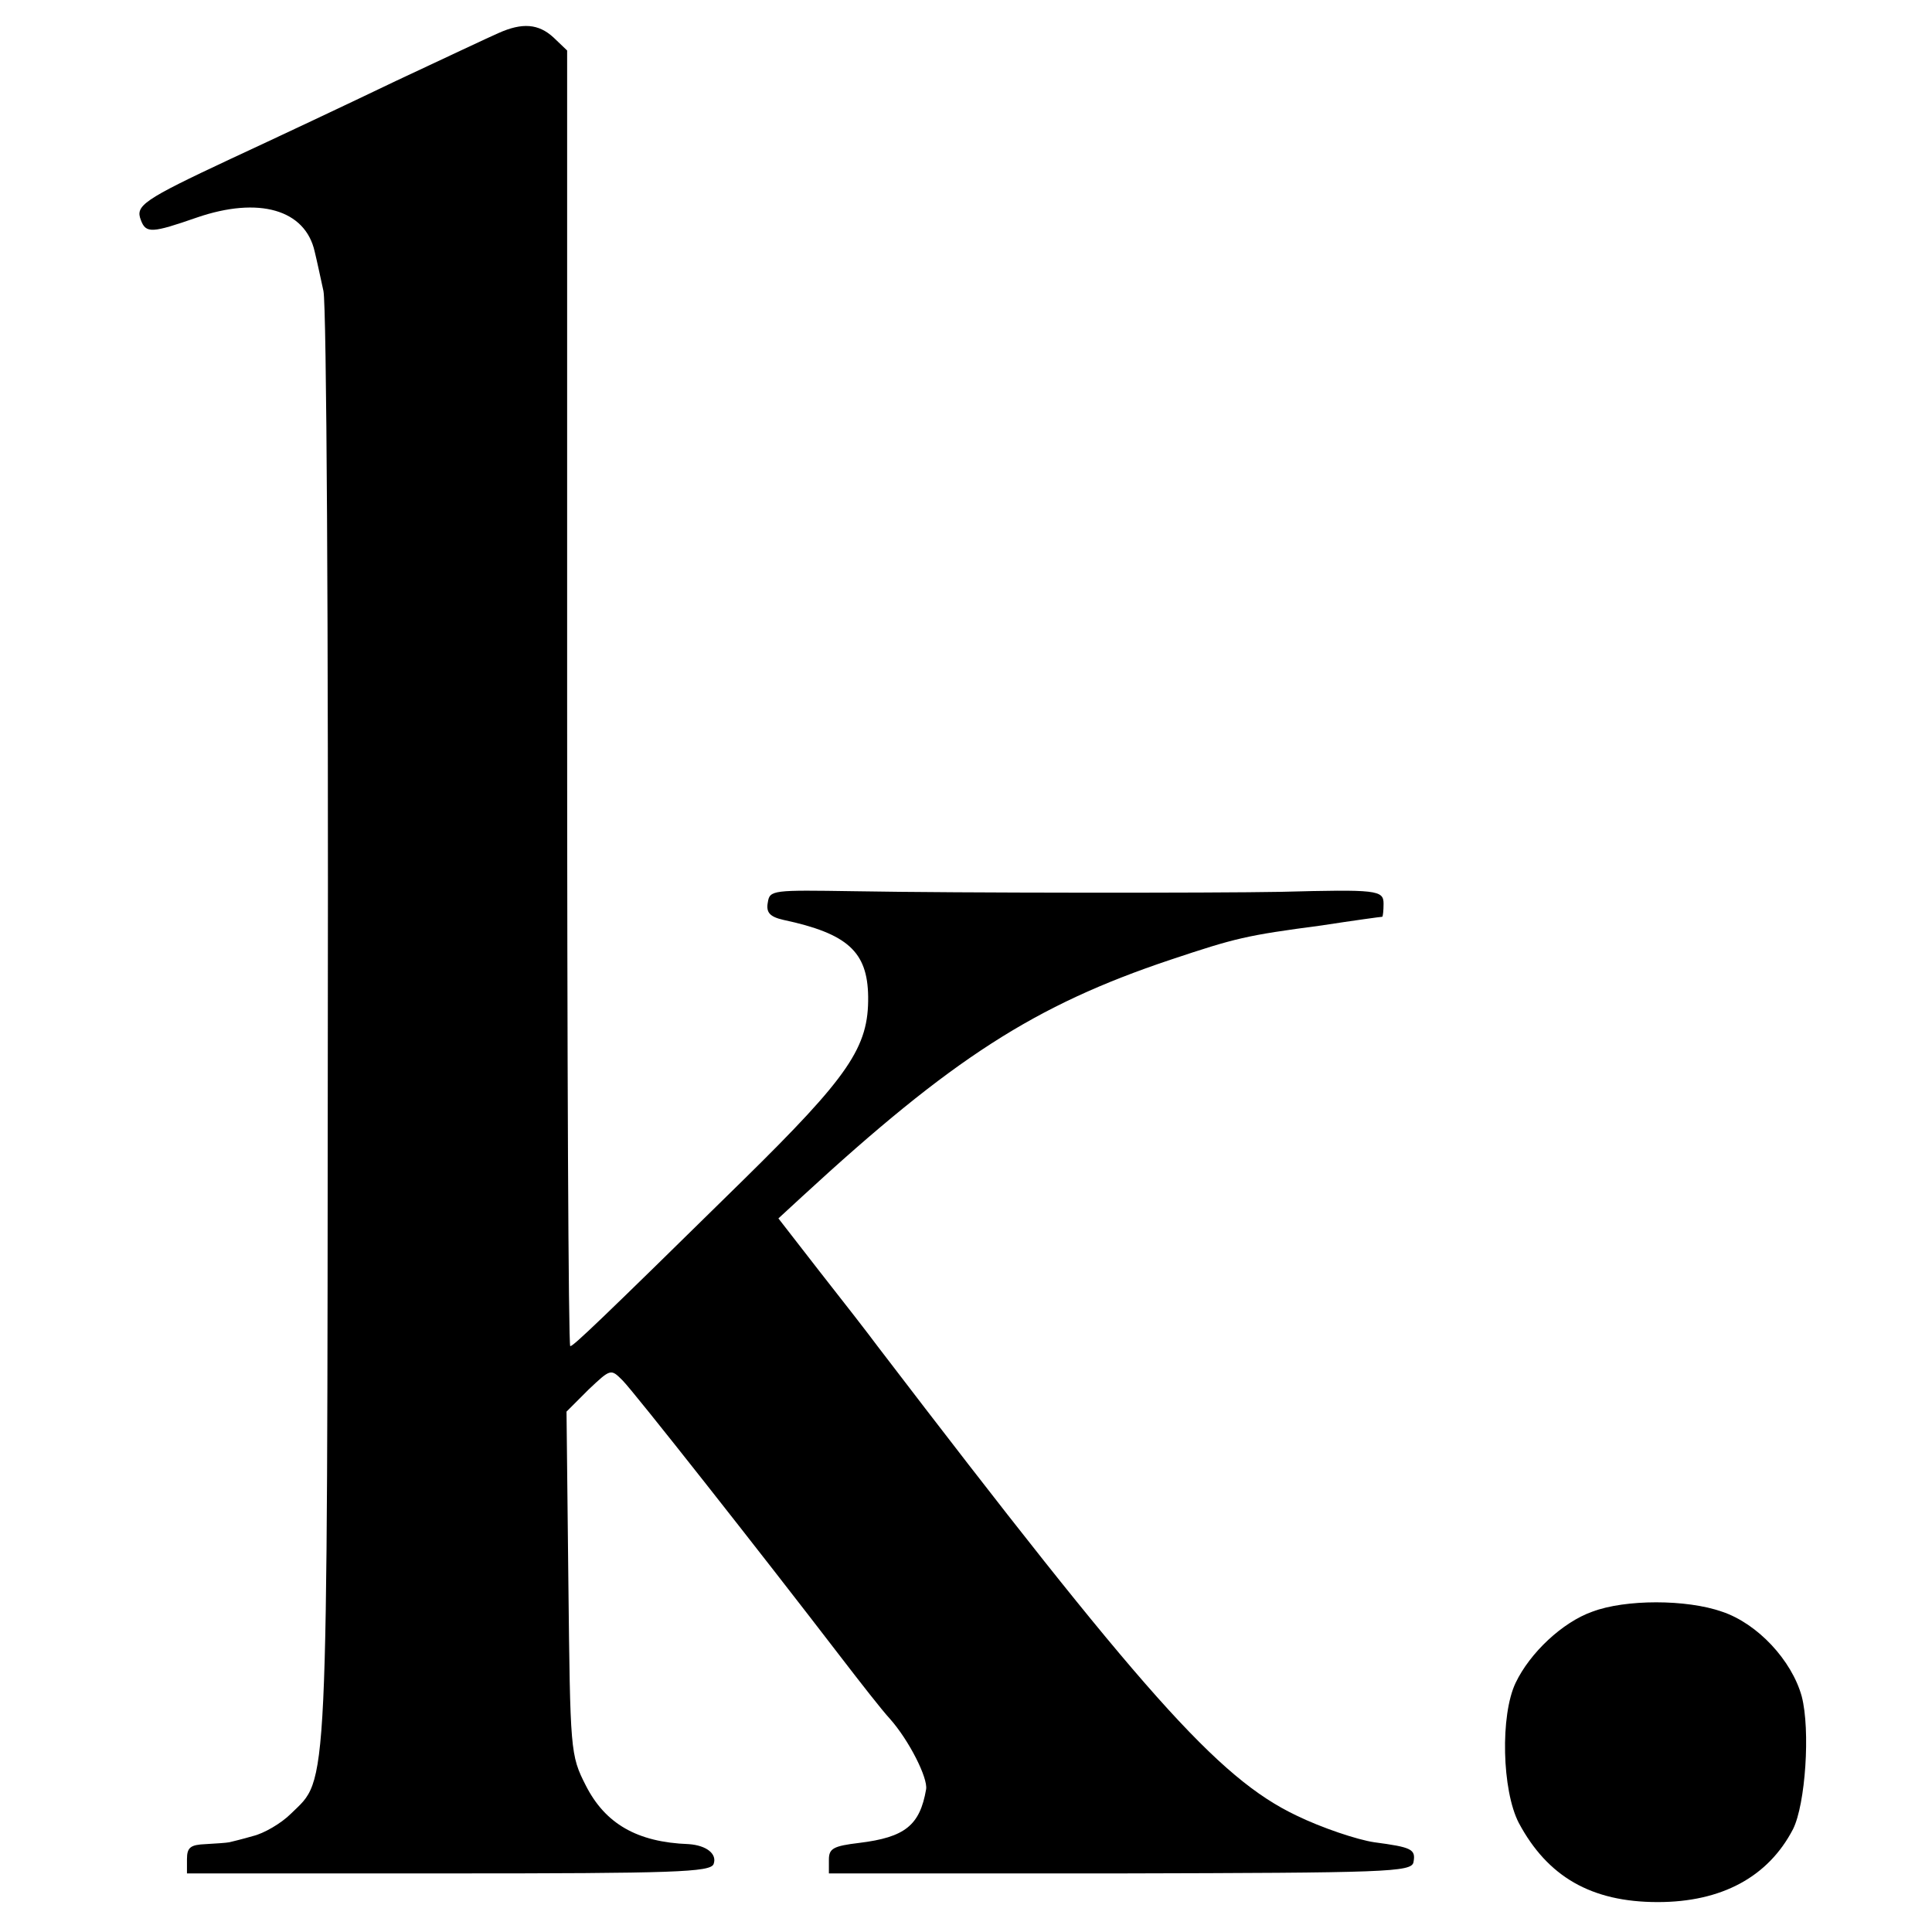
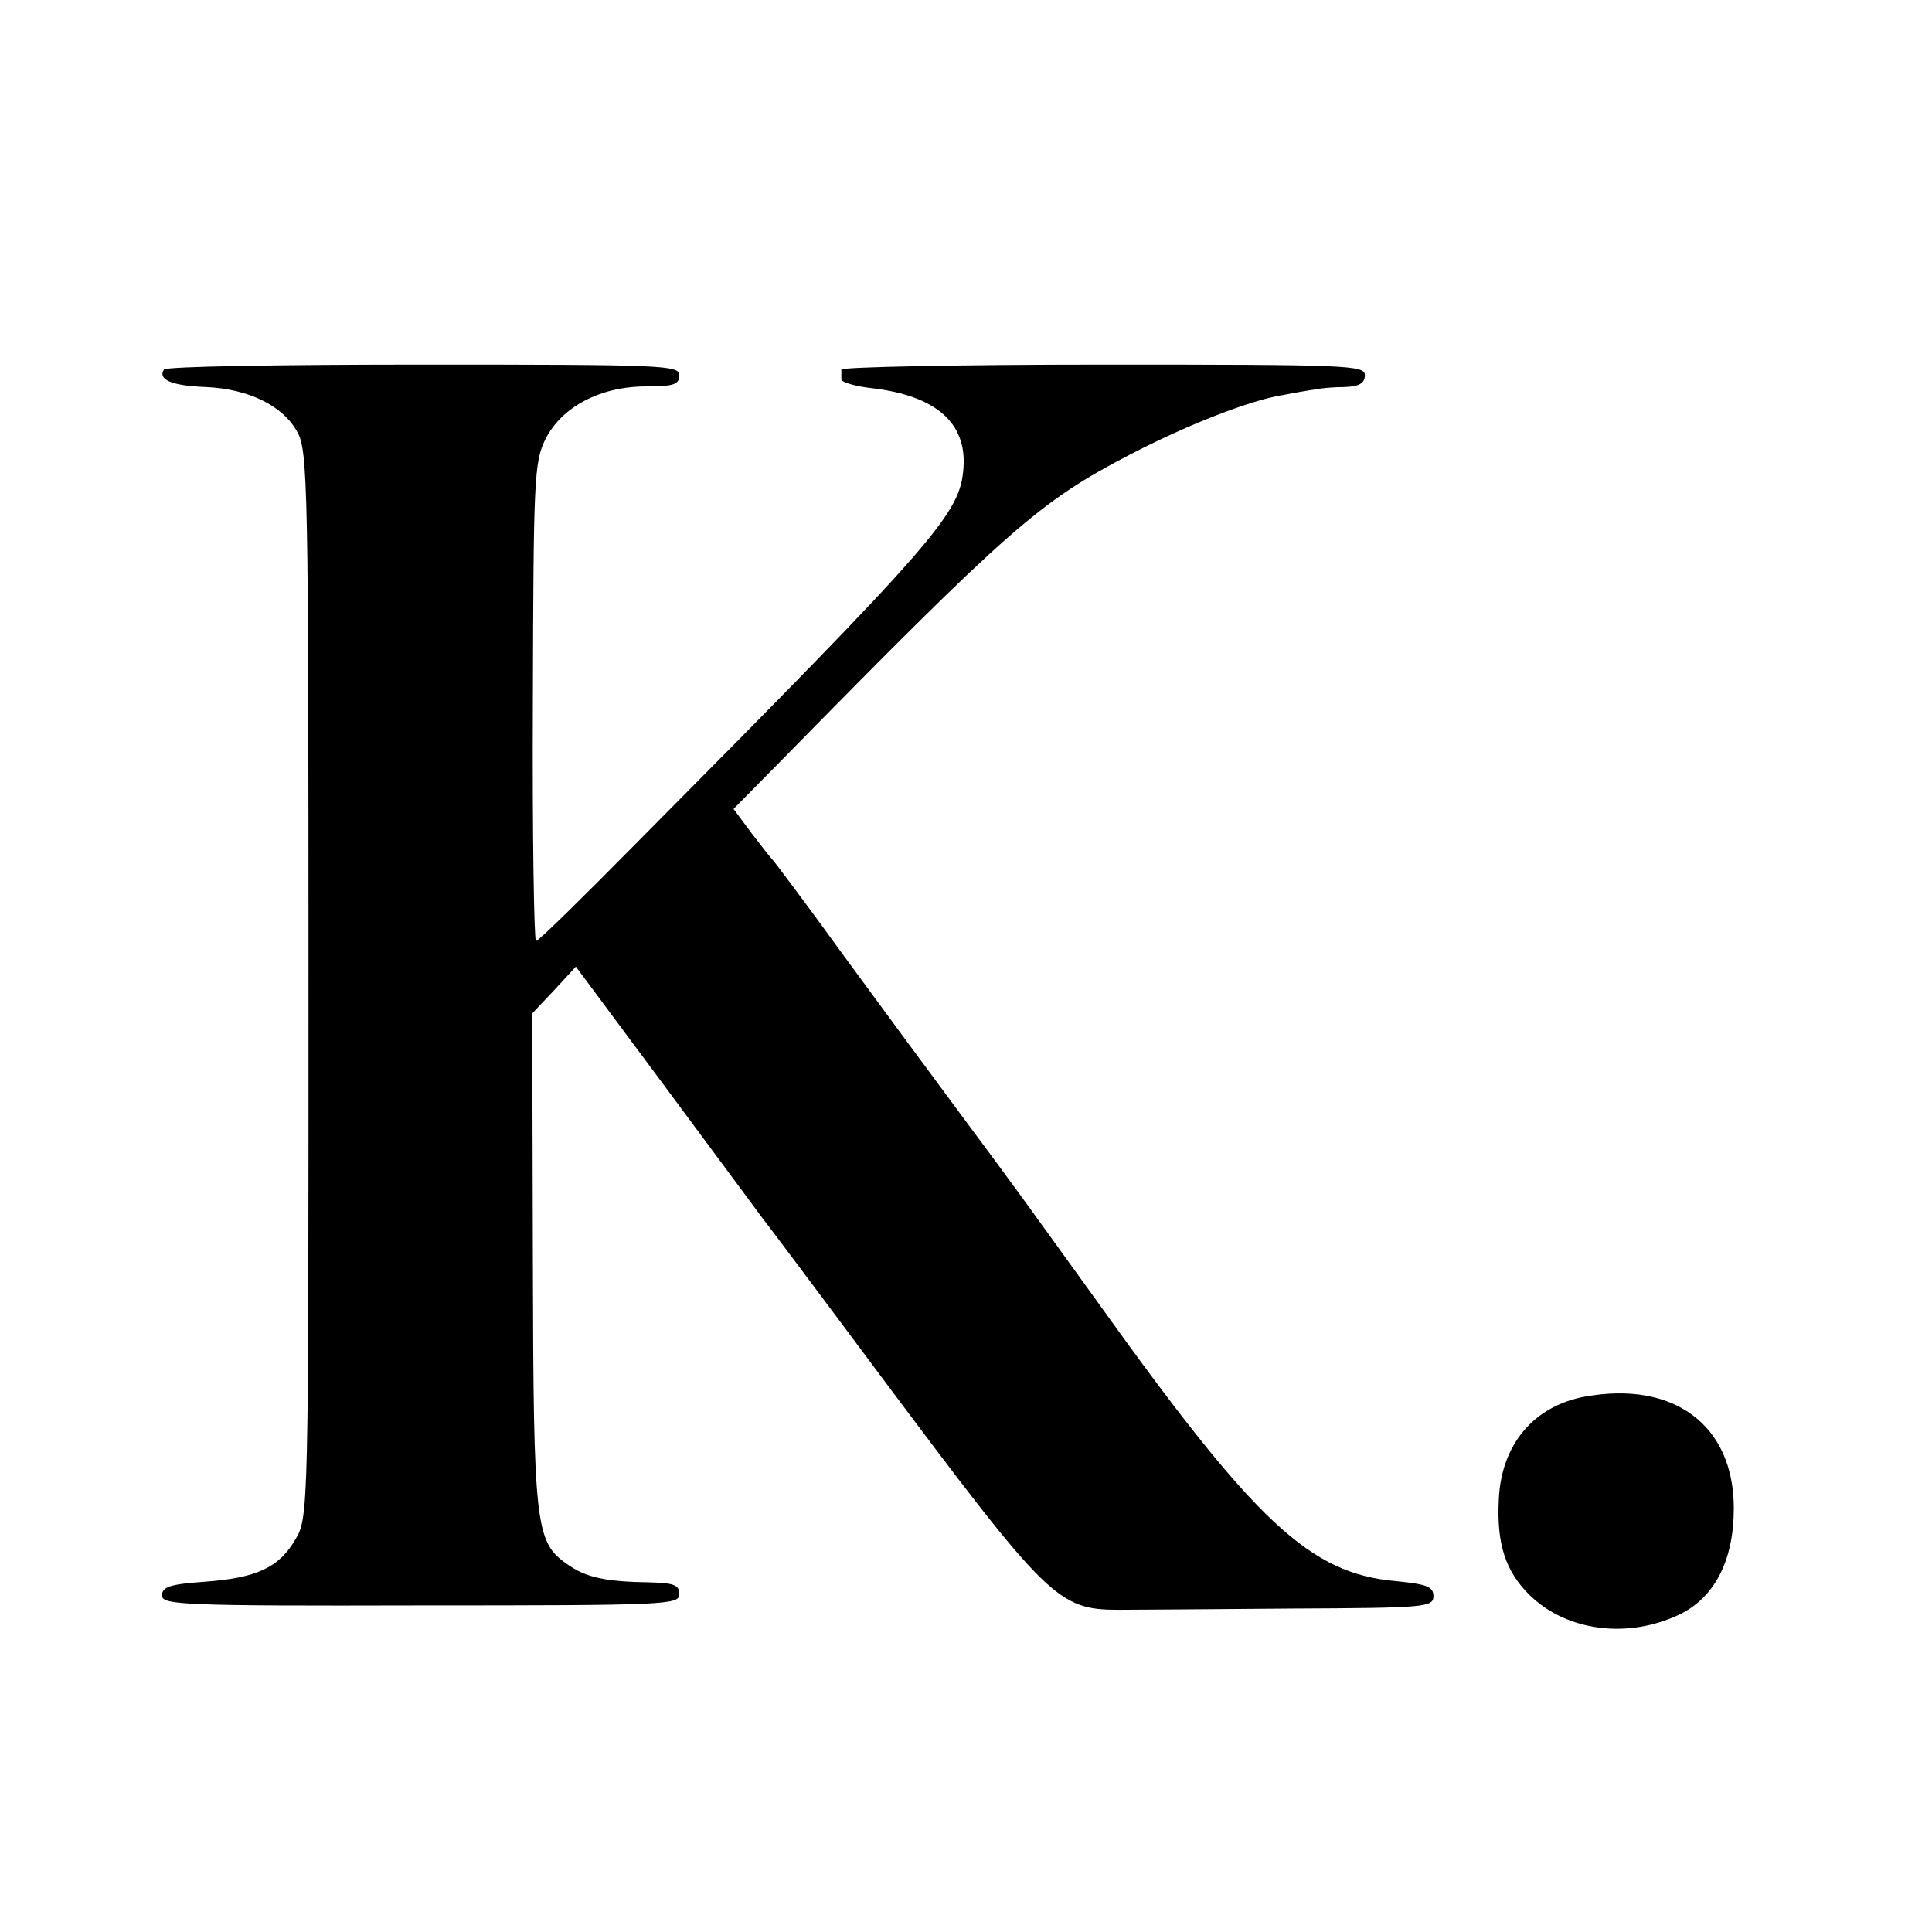
<svg xmlns="http://www.w3.org/2000/svg" version="1.0" width="310pt" height="310pt" viewBox="0 0 310 310" preserveAspectRatio="xMidYMid meet">
  <g transform="translate(0,310) scale(0.1,-0.1)" fill="#000000" stroke="none">
-     <path d="M800 3047 c-14 -6 -88 -41 -165 -77 -77 -37 -196 -93 -265 -125 -141 -66 -153 -75 -144 -98 8 -22 18 -21 90 4 99 34 174 13 189 -55 3 -12 9 -40 14 -63 5 -24 8 -546 7 -1185 -1 -1249 1 -1199 -59 -1258 -16 -16 -44 -32 -61 -36 -17 -5 -34 -9 -38 -10 -5 -1 -21 -2 -38 -3 -24 -1 -30 -5 -30 -24 l0 -23 420 0 c362 0 420 2 425 15 6 16 -11 30 -40 32 -83 3 -134 33 -165 94 -25 49 -25 55 -28 325 l-3 275 35 35 c36 34 36 34 55 15 18 -18 219 -273 351 -445 30 -39 65 -84 78 -98 31 -35 61 -95 58 -113 -10 -58 -34 -77 -107 -86 -42 -5 -49 -9 -49 -27 l0 -22 467 0 c427 1 468 2 471 18 4 21 -3 24 -63 32 -27 4 -84 23 -125 43 -126 60 -247 197 -672 753 -14 19 -56 73 -93 120 l-66 85 38 35 c241 222 373 307 591 380 105 35 121 39 242 55 52 8 96 14 98 14 1 1 2 10 2 21 0 22 -11 23 -165 19 -106 -2 -516 -2 -685 1 -130 2 -135 2 -138 -18 -3 -16 3 -23 25 -28 103 -22 135 -51 136 -123 1 -81 -30 -127 -201 -295 -231 -227 -272 -266 -277 -266 -3 0 -5 468 -5 1040 l0 1039 -22 21 c-24 22 -50 24 -88 7z" />
-     <path d="M2555 514 c-48 -17 -100 -66 -123 -114 -25 -52 -22 -173 5 -225 46 -86 116 -127 223 -127 102 0 177 40 217 117 20 40 28 159 14 213 -16 58 -71 117 -128 136 -57 20 -155 20 -208 0z" />
+     <path d="M263 2507 c-10 -16 12 -26 67 -28 69 -3 124 -30 147 -72 17 -30 18 -88 18 -887 0 -844 0 -855 -21 -890 -26 -45 -62 -62 -146 -68 -55 -4 -68 -8 -68 -22 0 -15 31 -17 415 -16 394 0 415 1 415 18 0 15 -9 18 -47 19 -72 1 -104 8 -134 30 -50 35 -53 62 -54 488 l-1 395 35 37 35 38 139 -187 c76 -103 147 -198 157 -212 11 -14 98 -130 194 -259 267 -357 283 -374 381 -374 27 0 152 1 278 2 214 1 227 2 227 20 0 15 -10 19 -60 24 -138 12 -225 93 -479 448 -135 187 -123 171 -218 299 -43 58 -128 173 -188 255 -60 83 -112 152 -115 155 -3 3 -18 22 -34 43 l-29 39 74 75 c370 377 417 418 561 493 90 47 194 88 246 96 20 4 44 8 52 9 8 2 30 4 48 4 23 1 32 6 32 19 0 16 -27 17 -420 17 -231 0 -420 -4 -420 -8 0 -4 0 -11 0 -16 0 -4 22 -11 50 -14 101 -12 151 -55 146 -127 -5 -74 -39 -113 -529 -607 -83 -84 -153 -153 -157 -153 -3 0 -6 172 -5 383 1 357 2 385 20 422 26 52 88 85 162 85 44 0 53 3 53 18 0 16 -26 17 -411 17 -226 0 -413 -3 -416 -8z" />
+     <path d="M2543 859 c-82 -15 -134 -77 -138 -164 -4 -73 11 -117 50 -155 60 -58 158 -70 241 -30 56 28 86 87 86 170 0 133 -96 205 -239 179z" />
  </g>
</svg>
